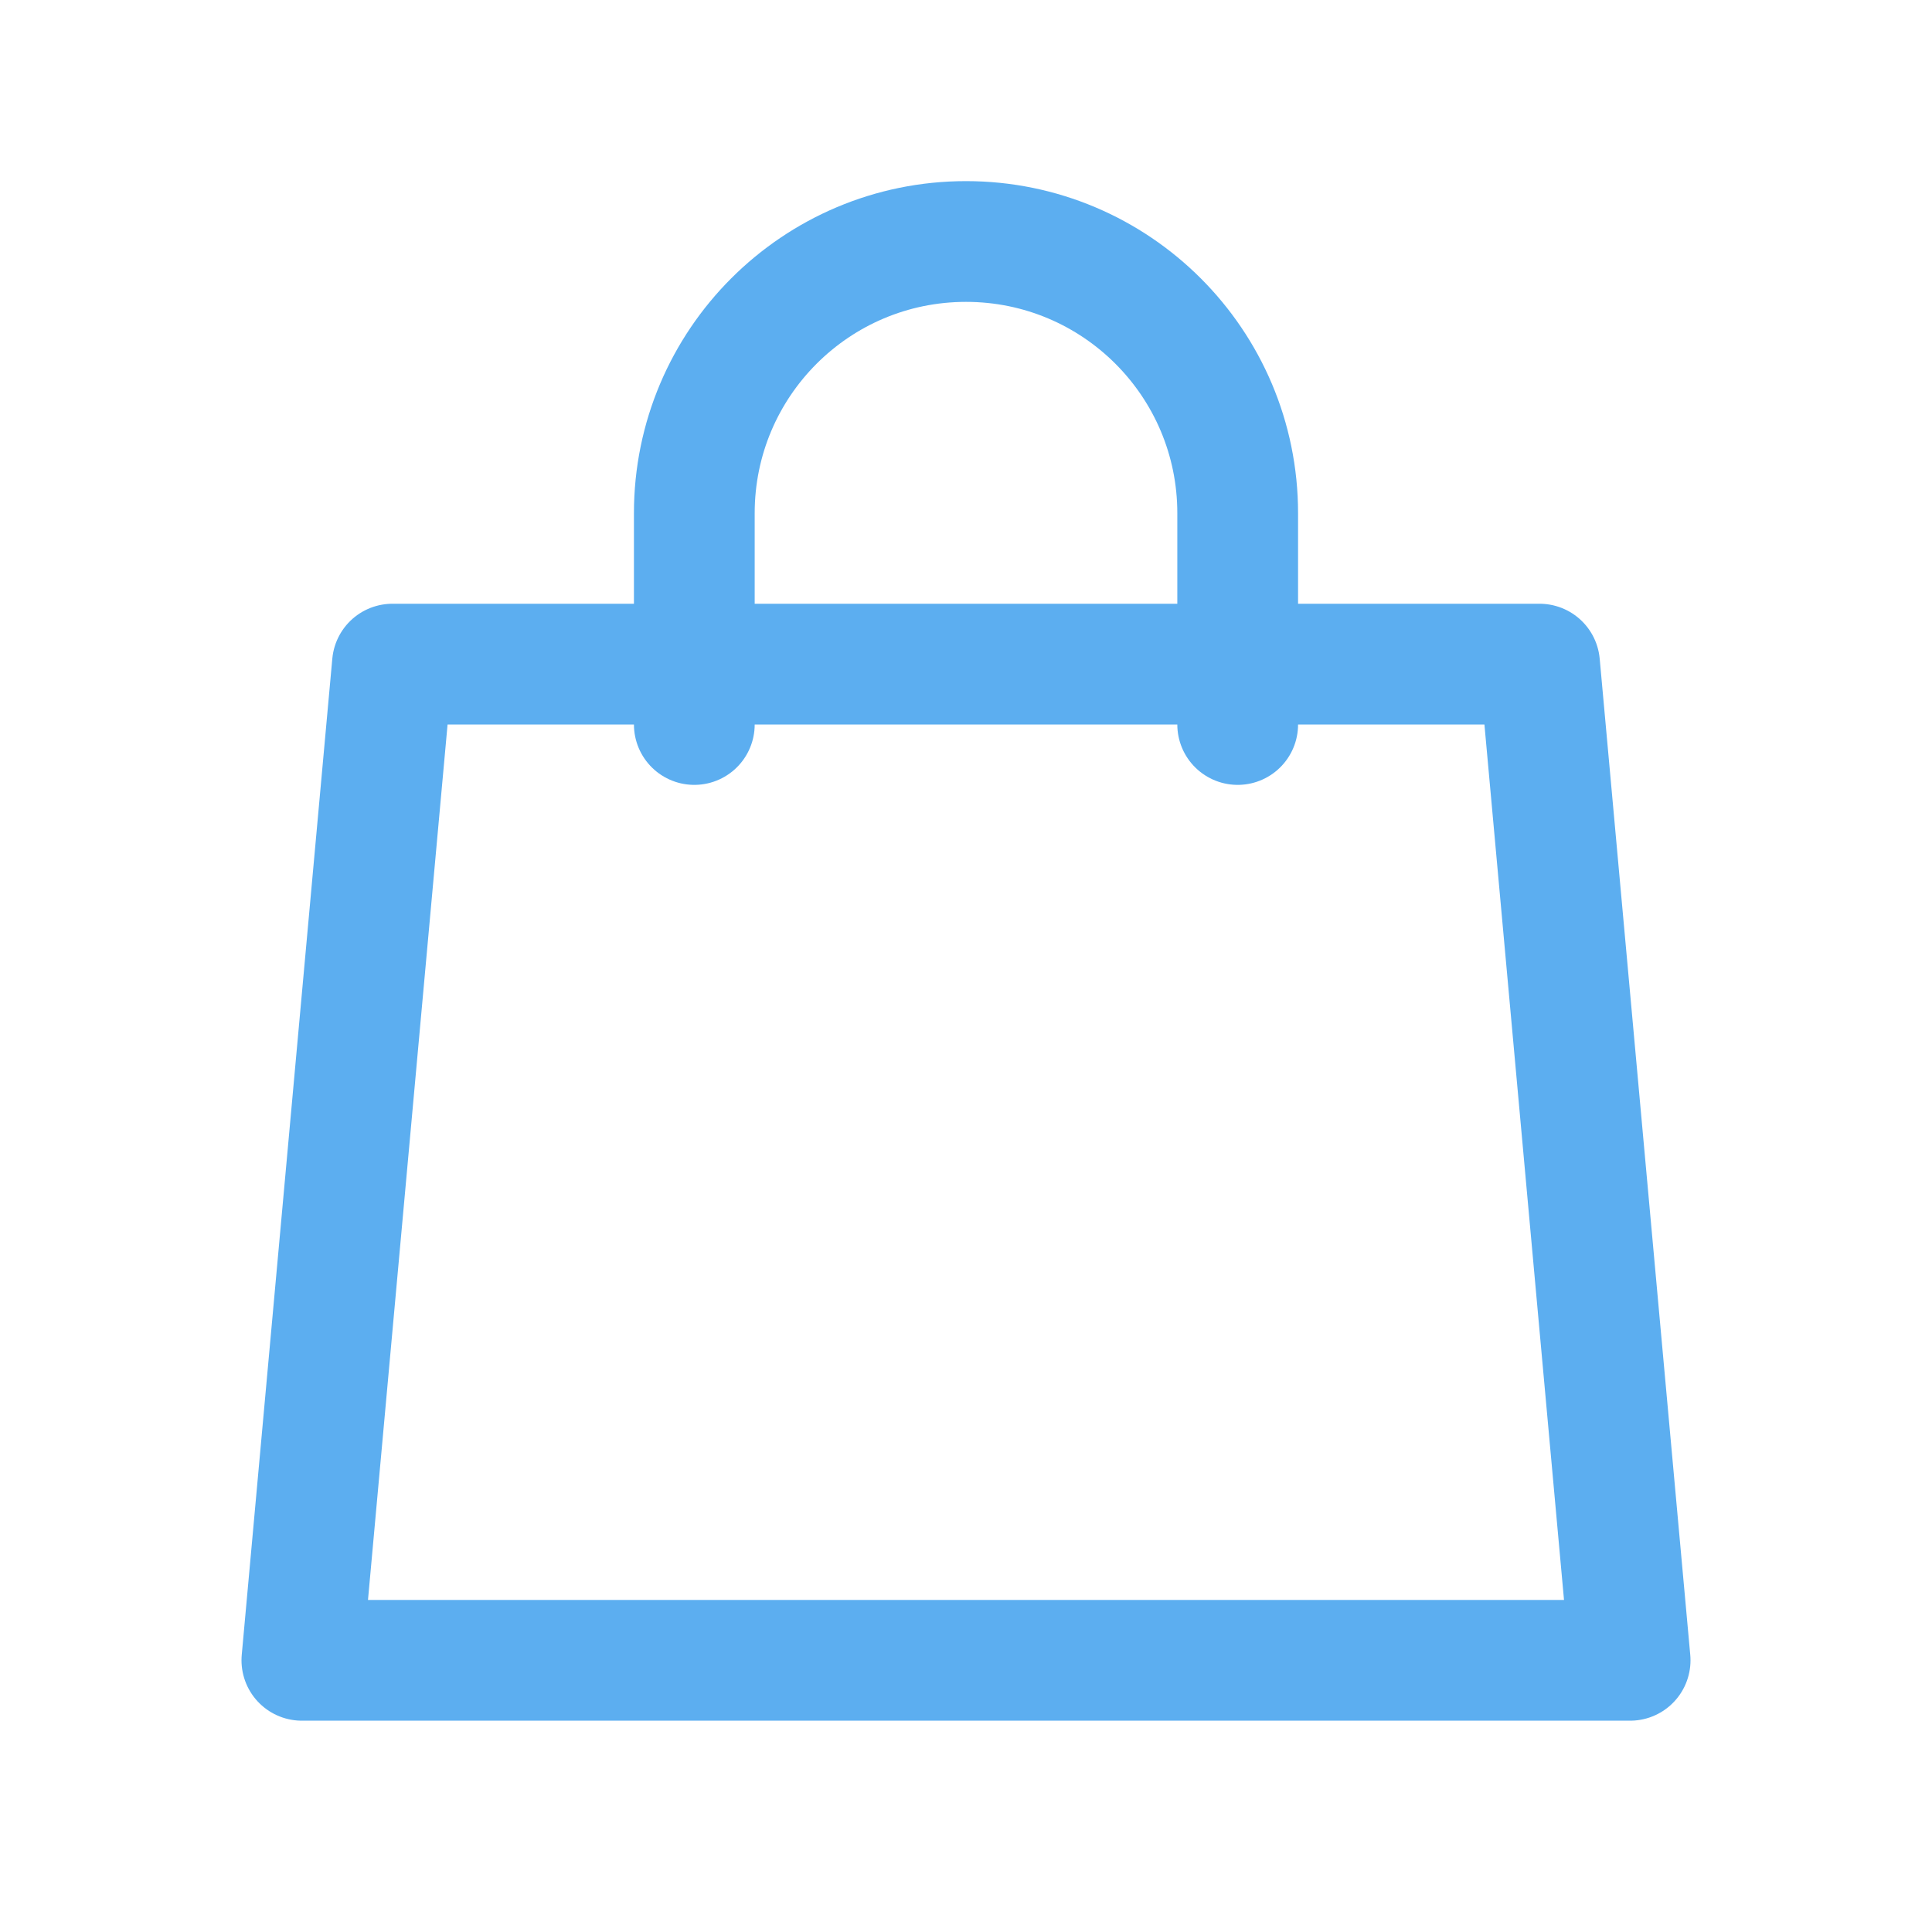
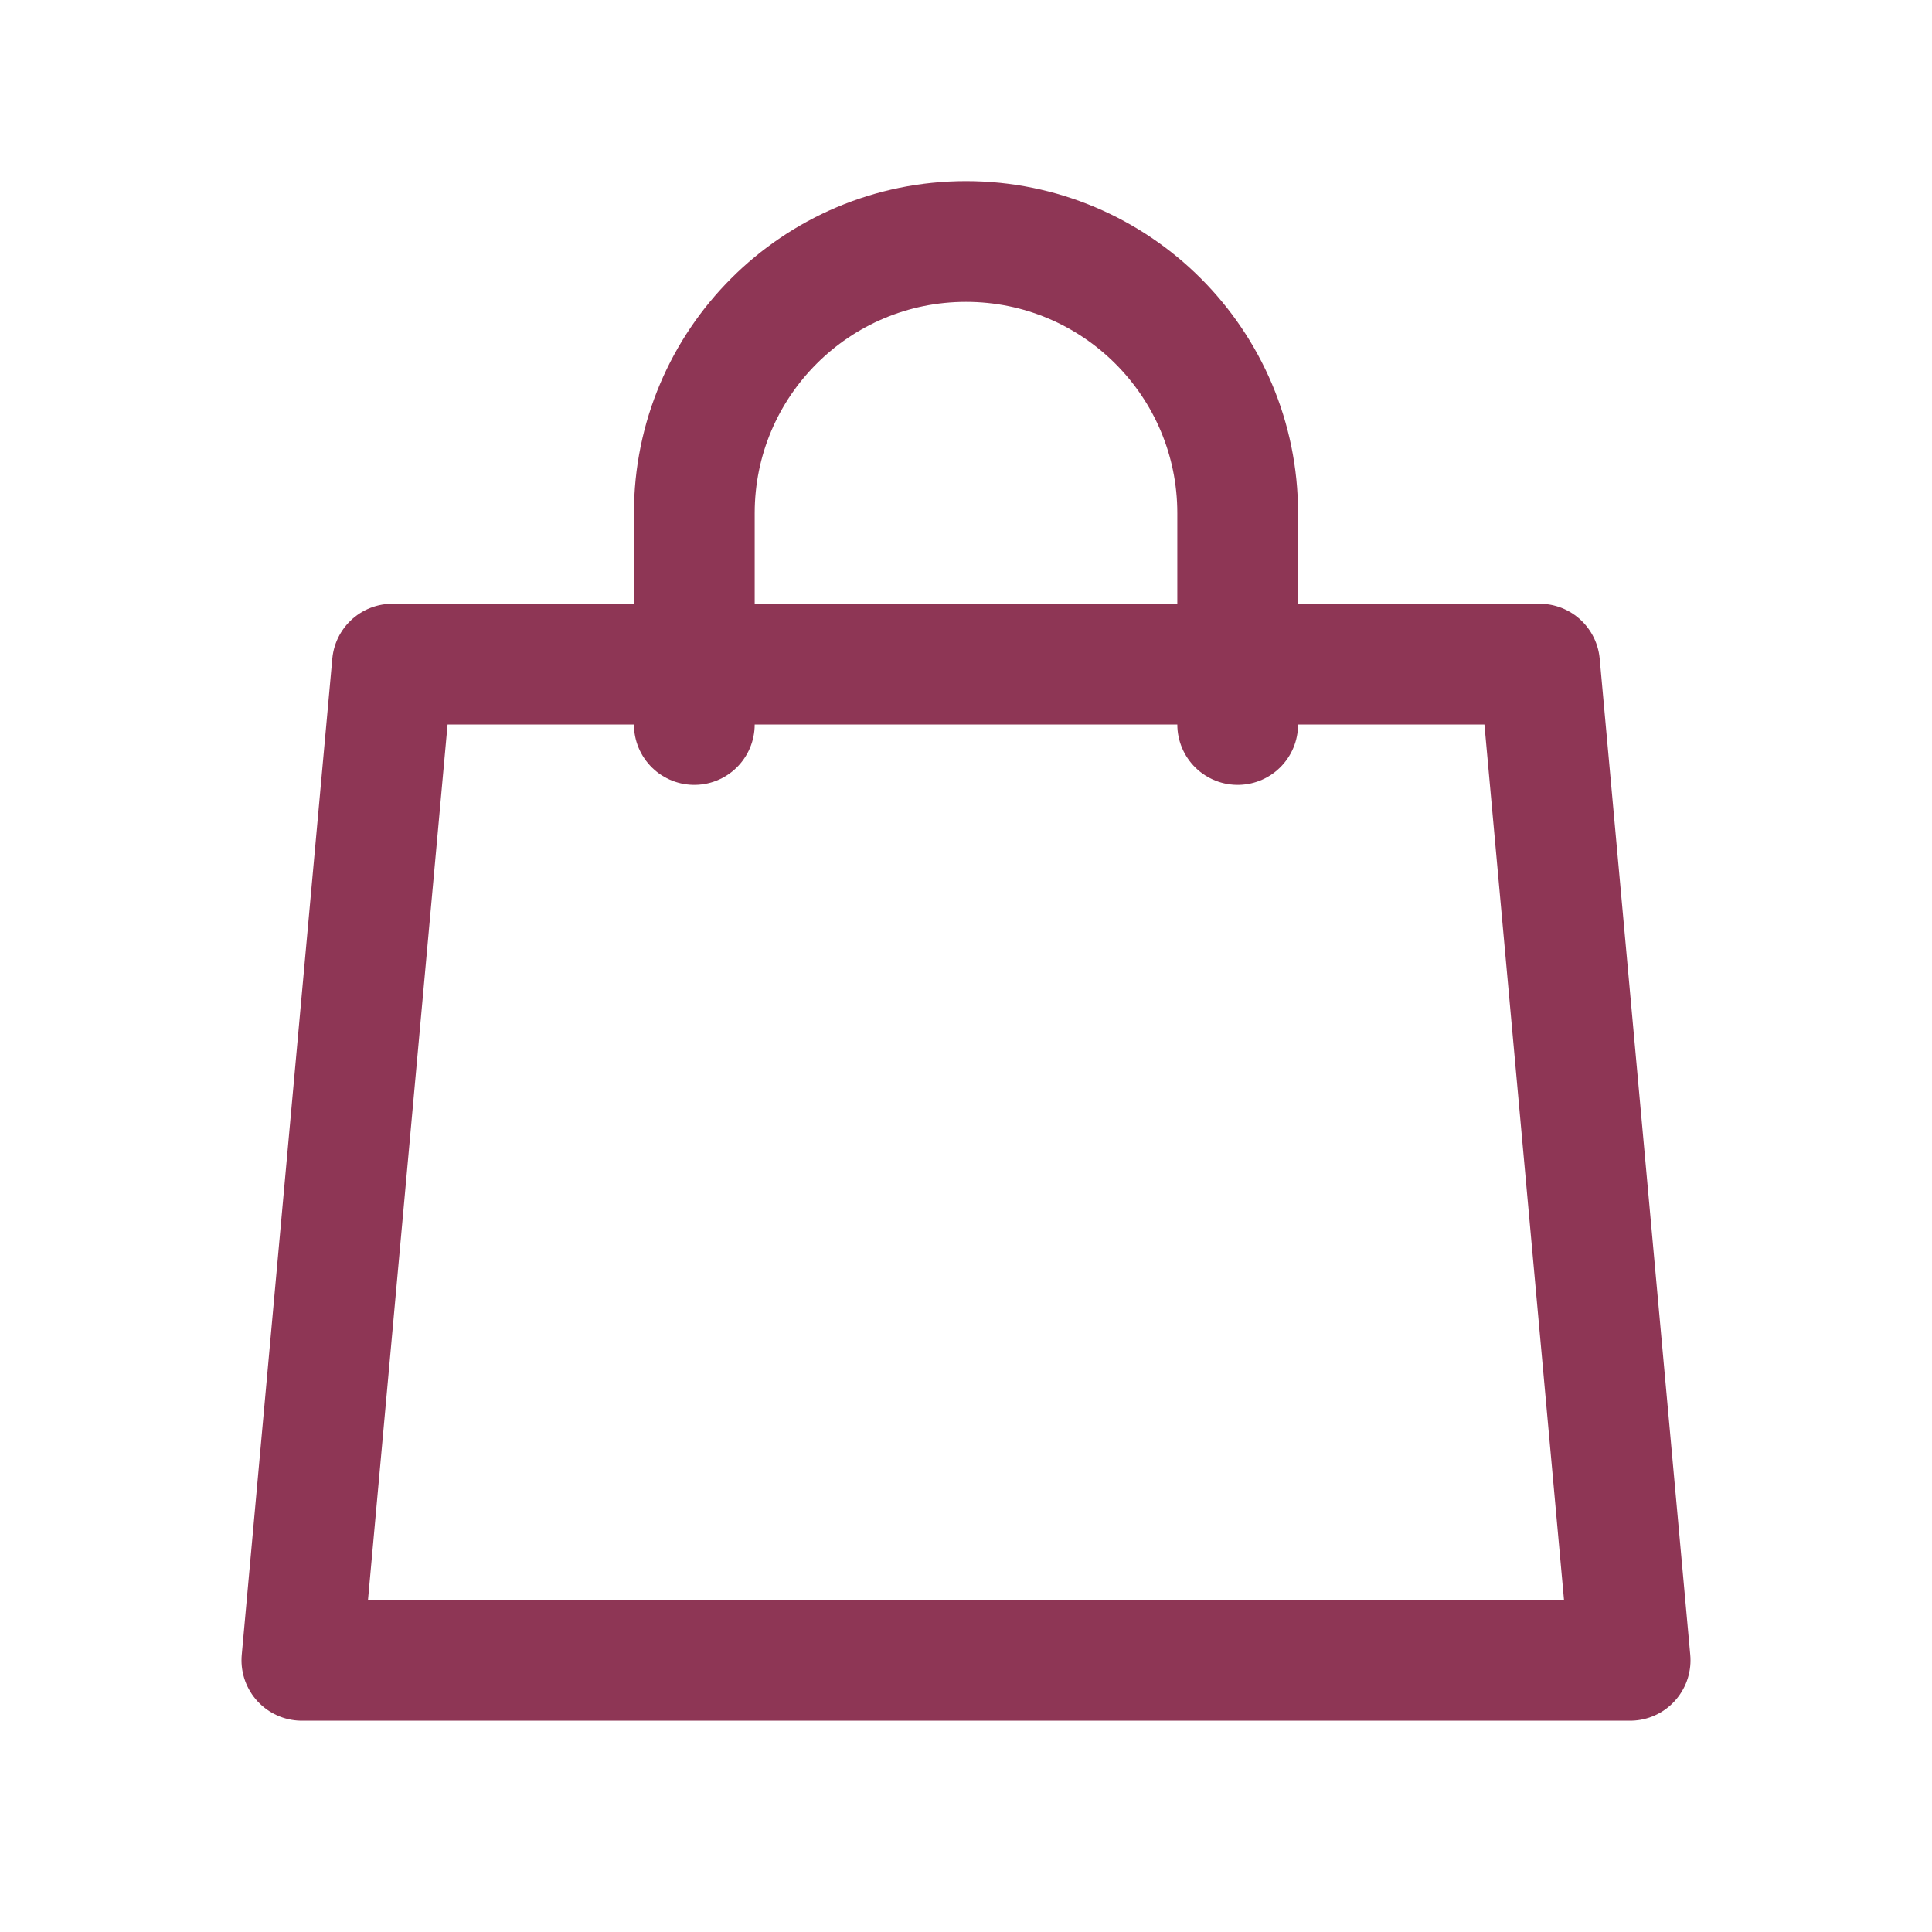
- <svg xmlns="http://www.w3.org/2000/svg" viewBox="0 0 64 64" fill="none" stroke="#5CAEF0" stroke-width="4" stroke-linecap="round" stroke-linejoin="round">
+ <svg xmlns="http://www.w3.org/2000/svg" viewBox="0 0 64 64" fill="none" stroke="#8E3655" stroke-width="4" stroke-linecap="round" stroke-linejoin="round">
  <path d="M13 22h38l3 33H10l3-33Z" />
  <path d="M23 24v-7a9 9 0 0 1 18 0v7" />
</svg>
